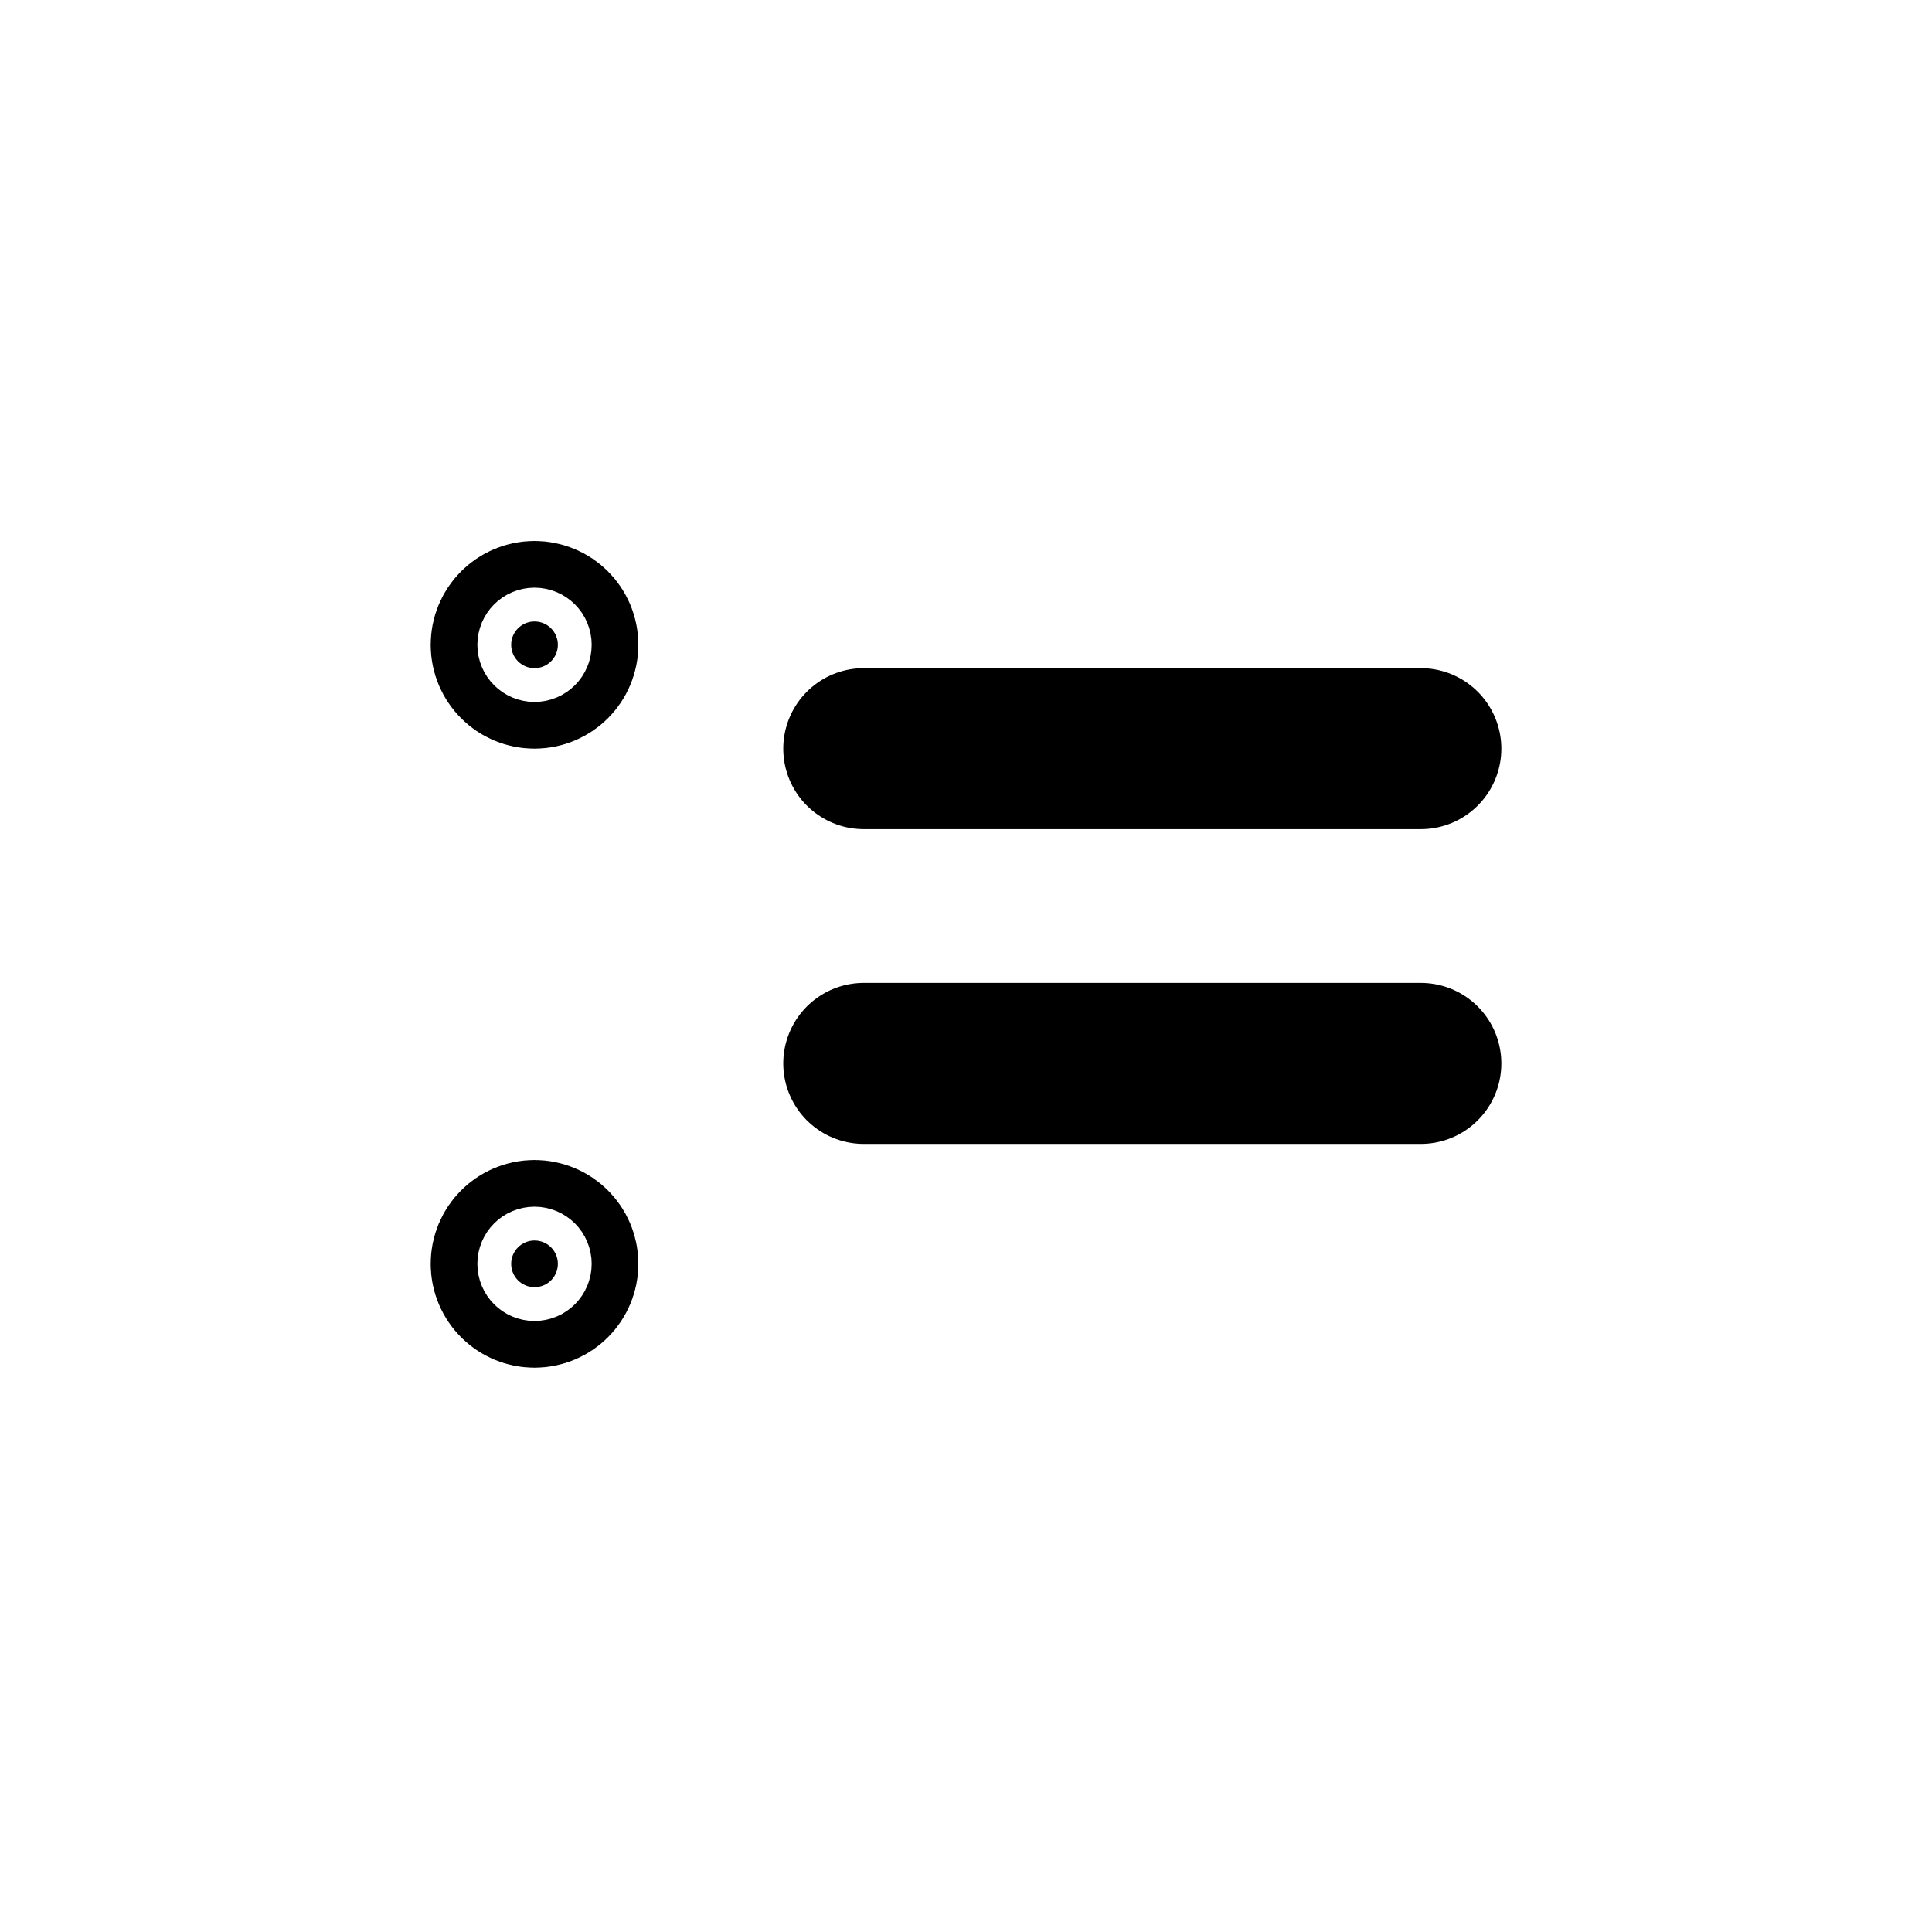
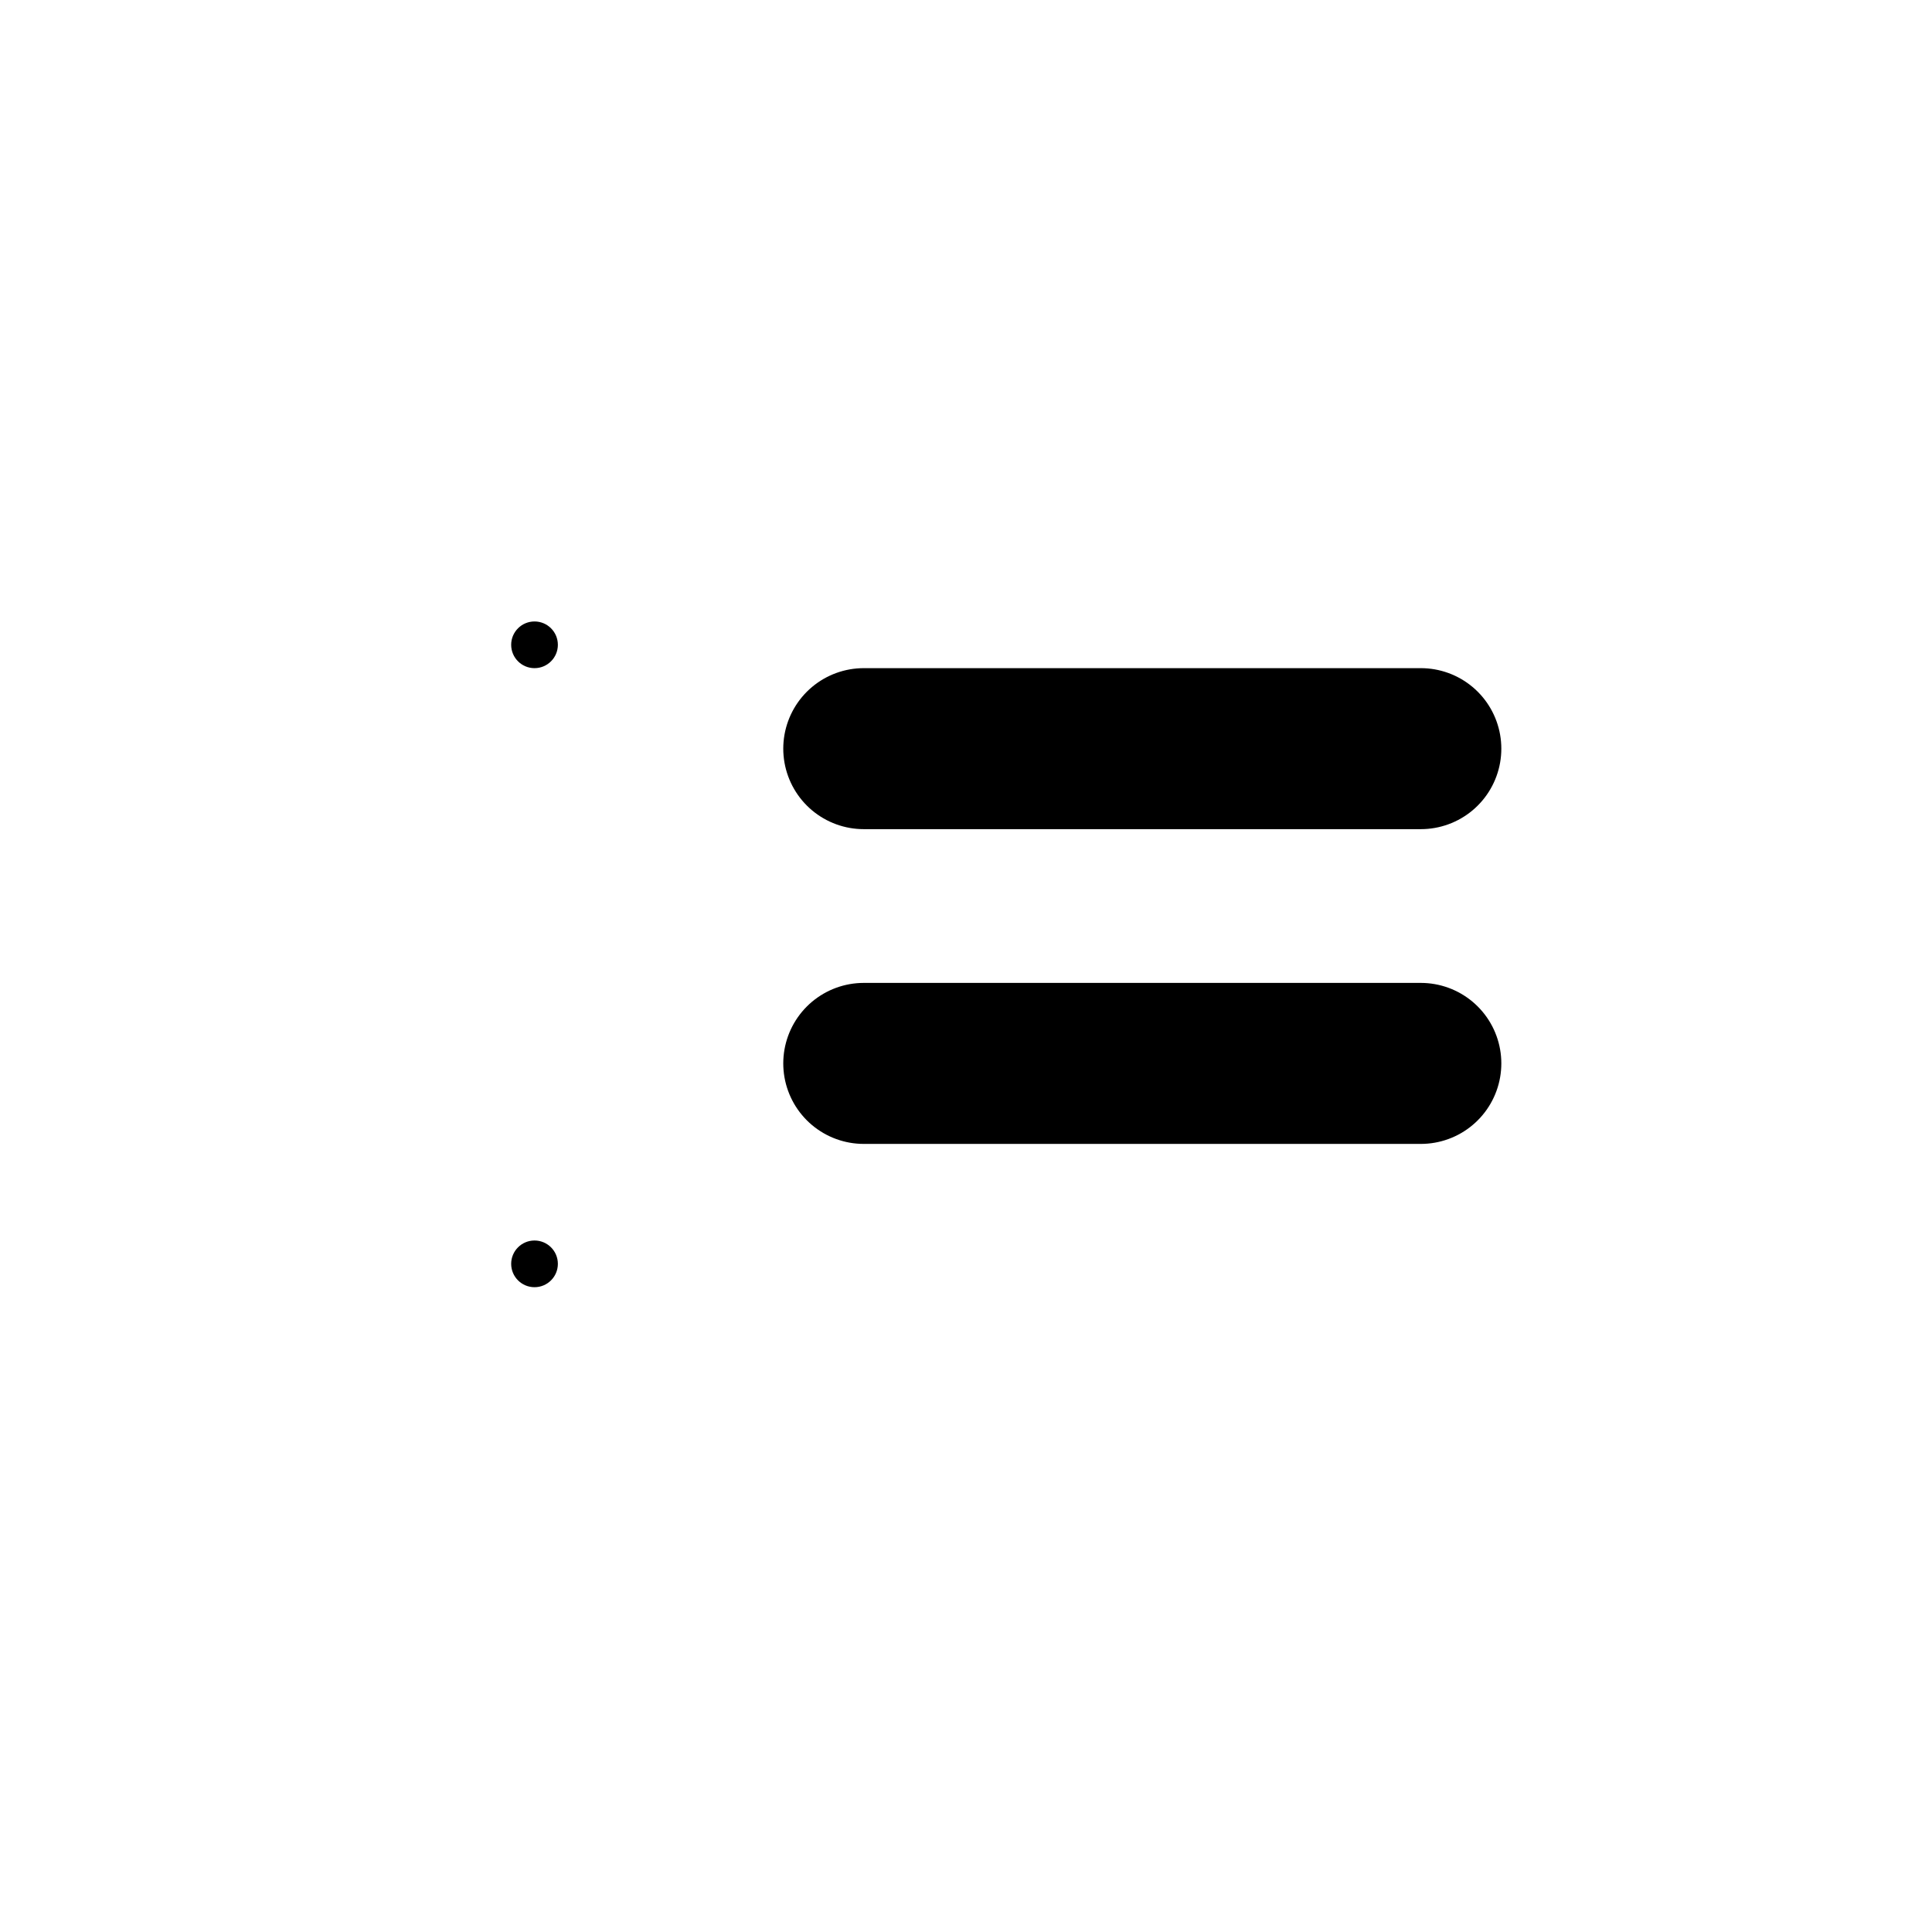
- <svg xmlns="http://www.w3.org/2000/svg" id="Layer_1" version="1.1" viewBox="0 0 24 24">
+ <svg xmlns="http://www.w3.org/2000/svg" version="1.1" viewBox="0 0 24 24">
  <defs>
    <style>
      .st0 {
        fill: none;
      }

      .st0, .st1 {
-         stroke: #000;
        stroke-linecap: round;
        stroke-linejoin: round;
        stroke-width: 2px;
      }
    </style>
  </defs>
-   <line class="st0" x1="10.73" y1="9.3" x2="17.65" y2="9.3" />
-   <line class="st0" x1="10.73" y1="13.21" x2="17.65" y2="13.21" />
+   <line stroke="currentColor" class="st0" x1="10.73" y1="9.3" x2="17.65" y2="9.3" />
+   <line stroke="currentColor" class="st0" x1="10.73" y1="13.21" x2="17.65" y2="13.21" />
  <rect class="st1" x="6.35" y="7.72" width=".58" height=".58" rx=".29" ry=".29" />
  <rect class="st1" x="6.35" y="15.41" width=".58" height=".58" rx=".29" ry=".29" />
</svg>
